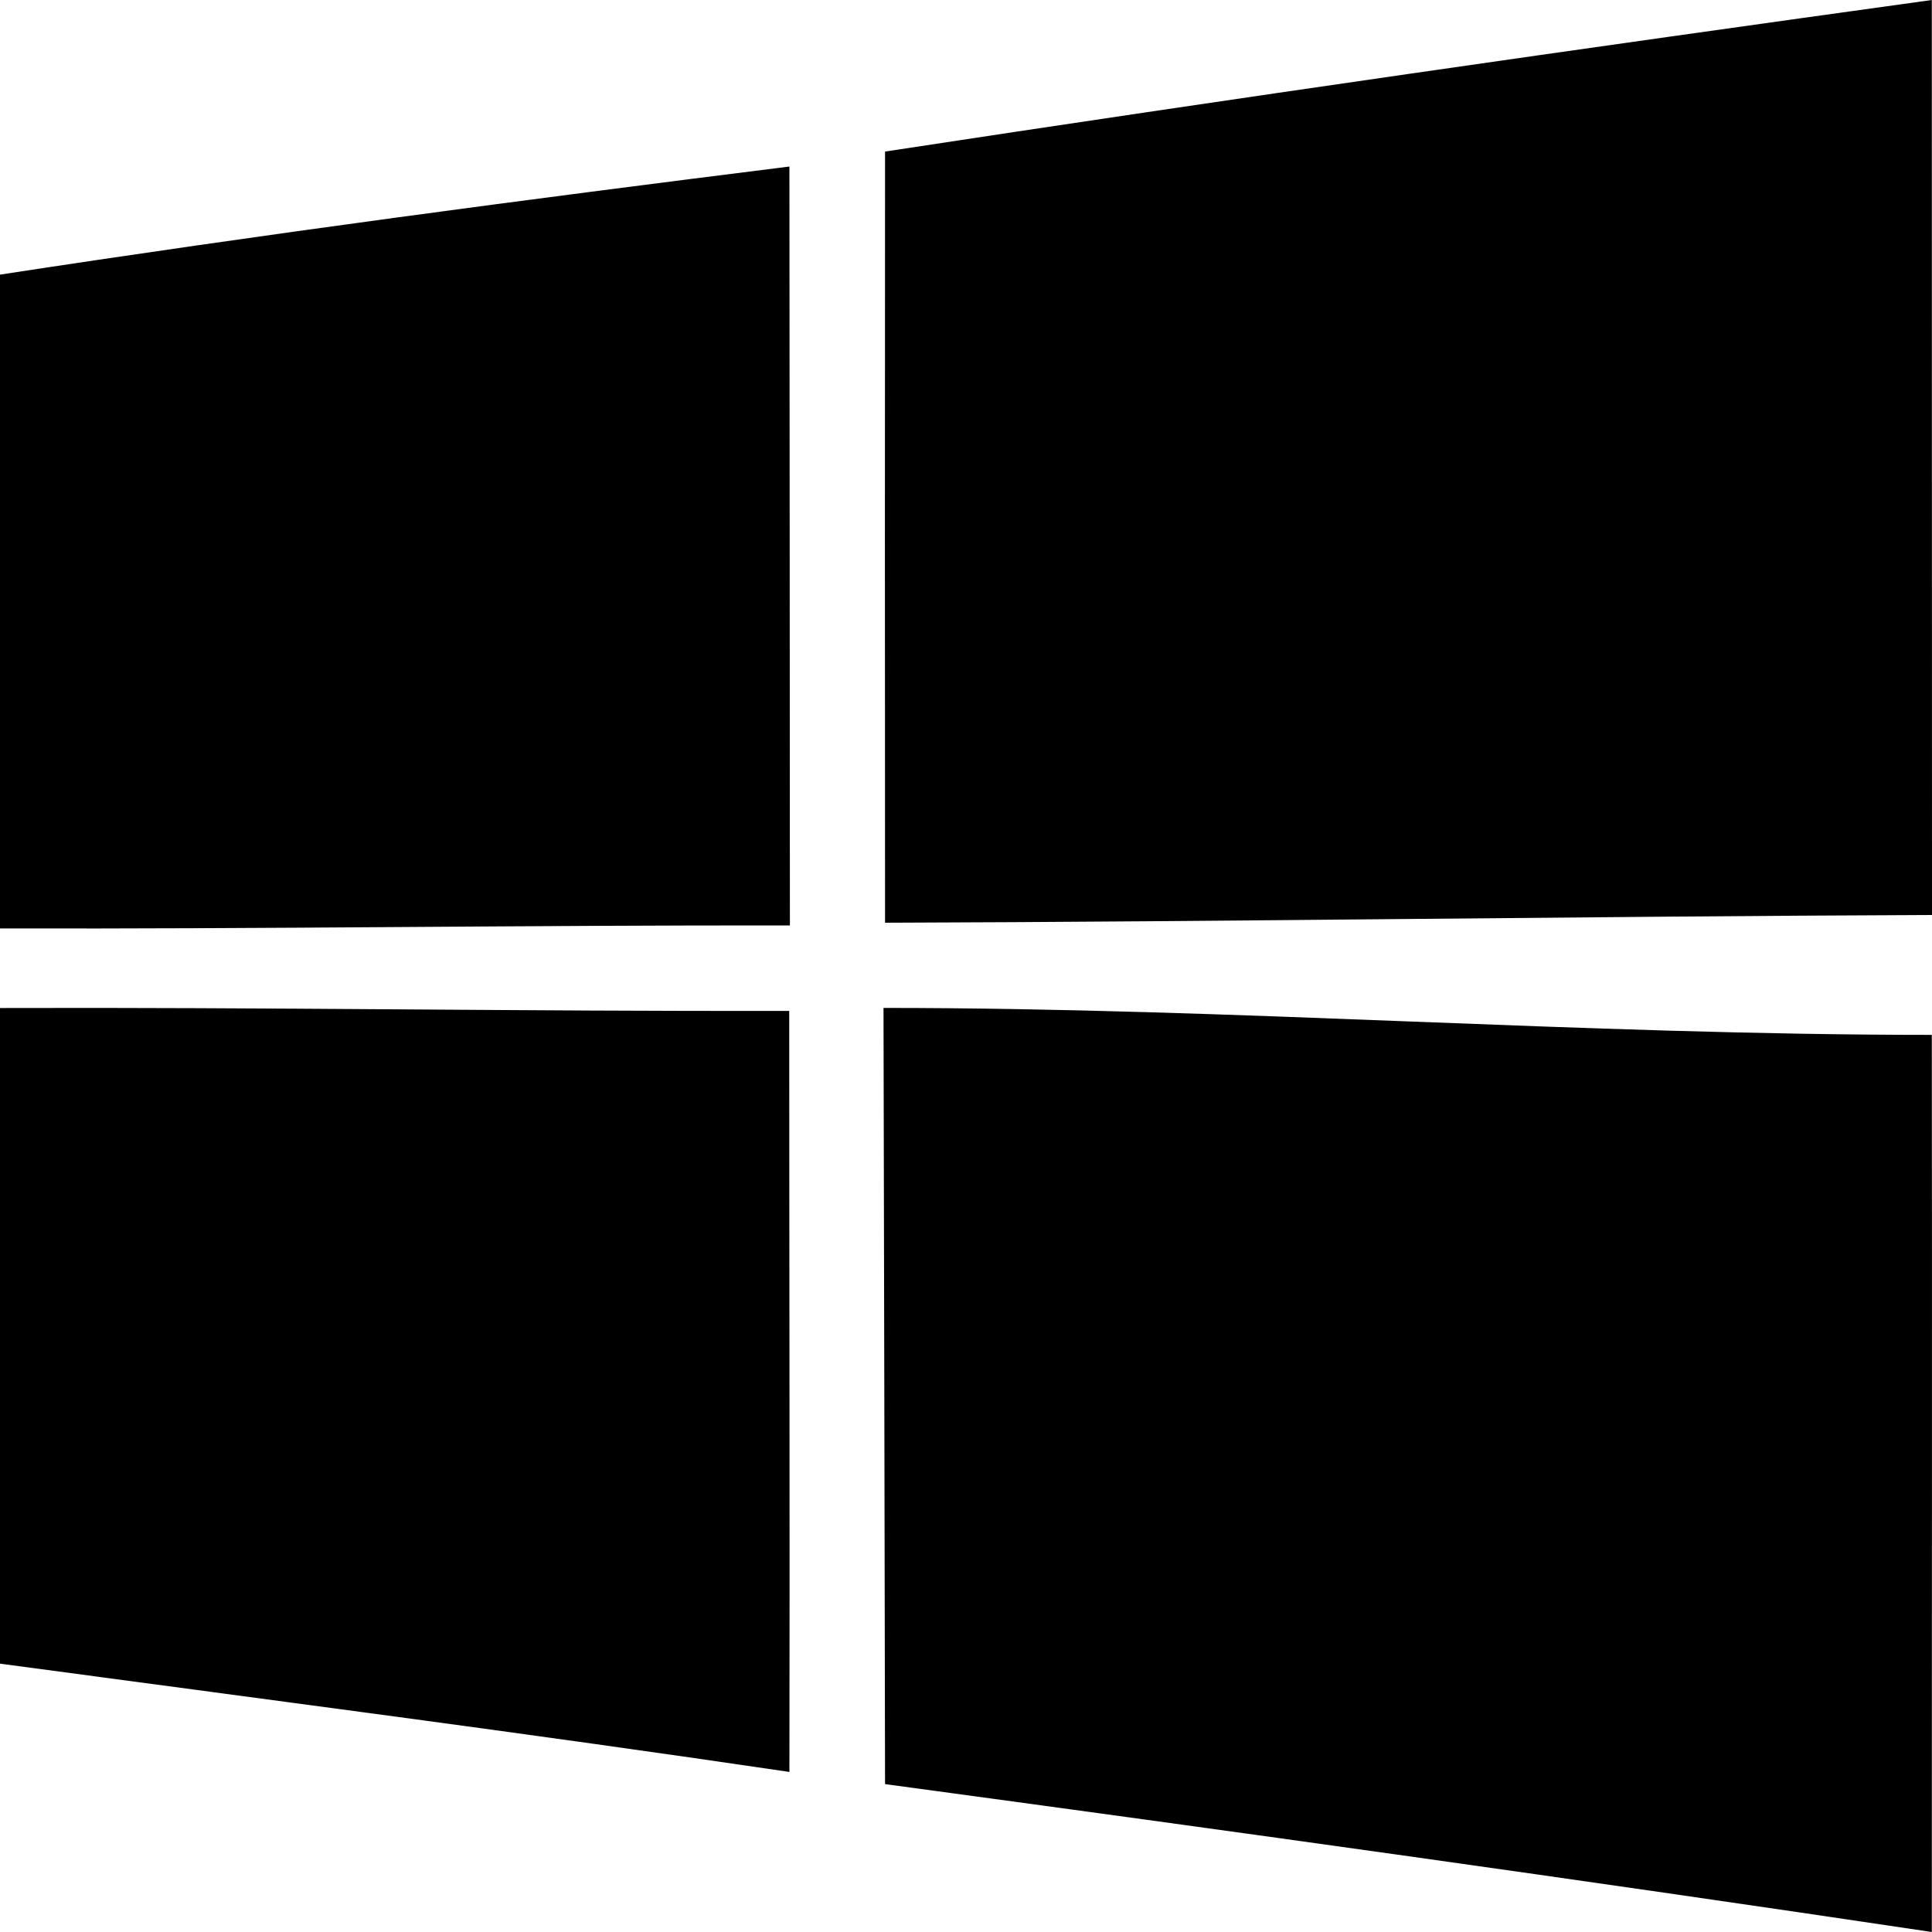
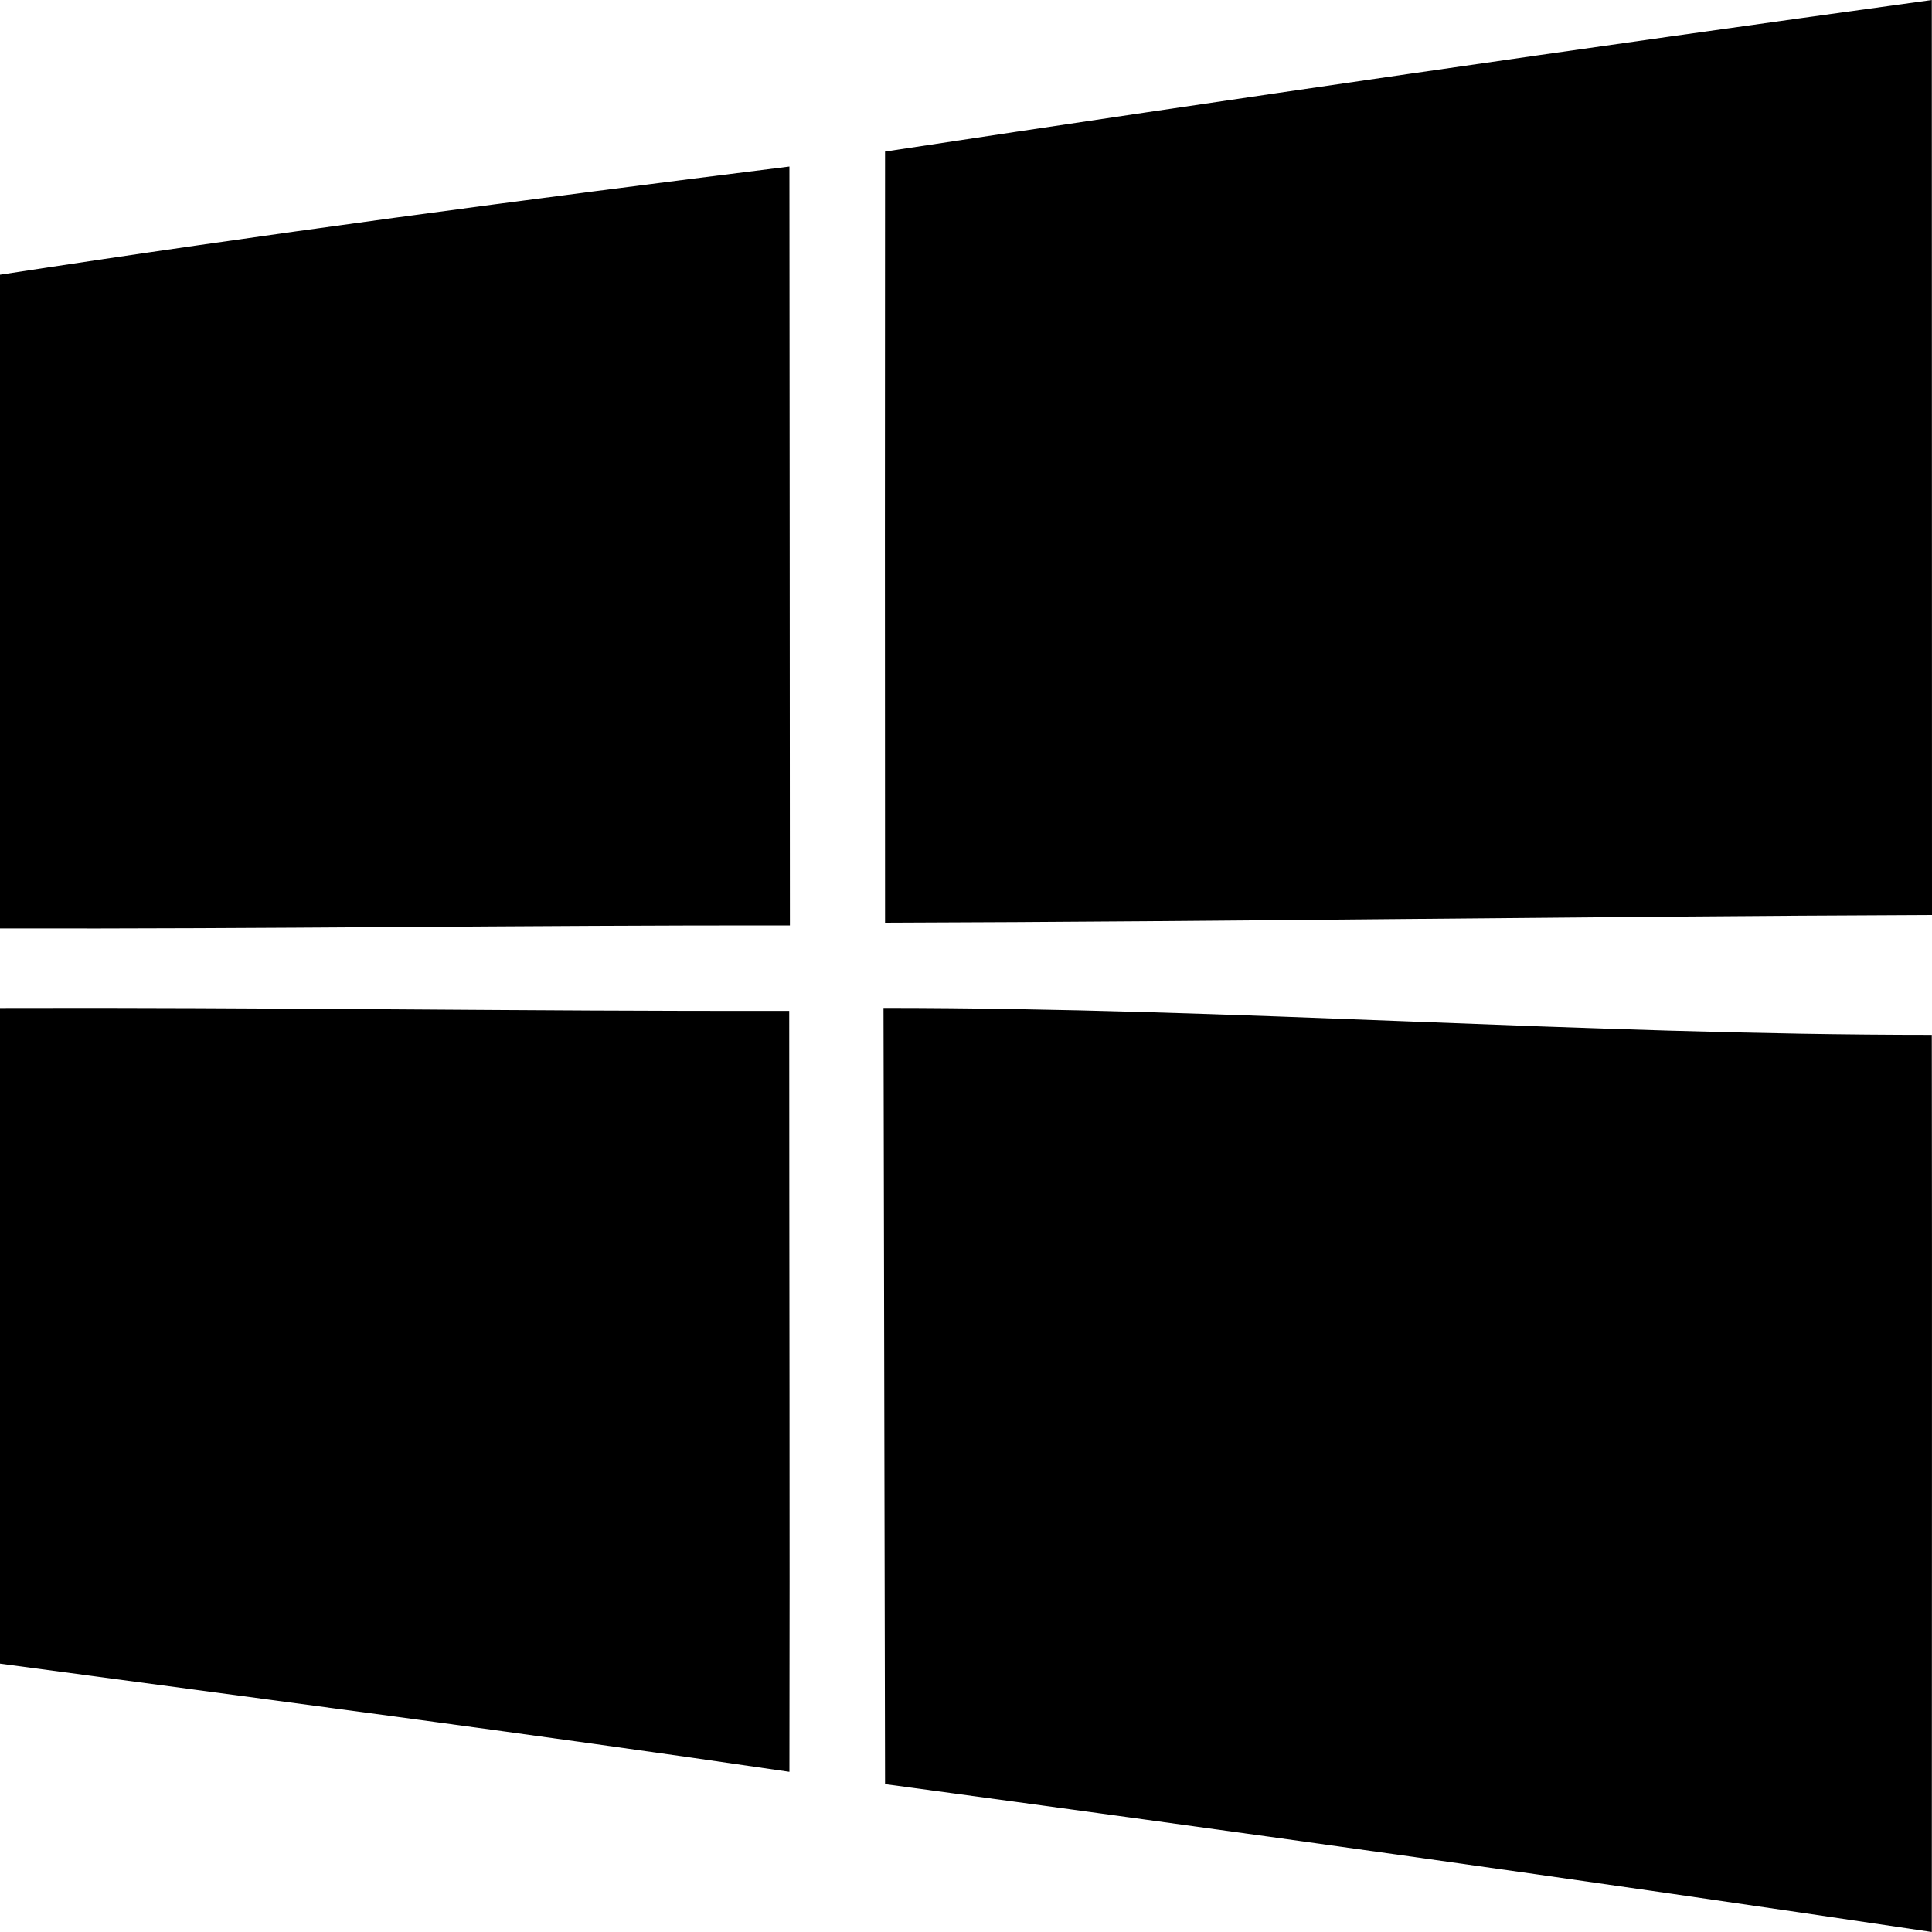
- <svg xmlns="http://www.w3.org/2000/svg" width="800px" height="800px" viewBox="0 0 20 20" version="1.1">
-   <defs>
- 
- </defs>
-   <g id="Page-1" stroke="none" stroke-width="1" fill="none" fill-rule="evenodd">
-     <g id="Dribbble-Light-Preview" transform="translate(-60, -7439)" fill="#000000">
-       <g id="icons" transform="translate(56, 160)">
-         <path d="M13.146,7289.434 C13.151,7291.433 13.157,7294.829 13.162,7297.469 C16.776,7297.958 20.39,7298.461 23.998,7299 C23.998,7295.849 24.002,7292.711 23.998,7289.713 C20.381,7289.713 16.765,7289.434 13.146,7289.434 M4,7289.435 L4,7296.222 C6.726,7296.589 9.452,7296.941 12.172,7297.343 C12.177,7294.717 12.17,7292.091 12.17,7289.465 C9.447,7289.47 6.724,7289.426 4,7289.435 M4,7281.843 L4,7288.611 C6.726,7288.618 9.452,7288.577 12.177,7288.58 C12.175,7285.96 12.175,7283.344 12.172,7280.724 C9.445,7281.065 6.717,7281.426 4,7281.843 M24,7288.472 C20.388,7288.486 16.776,7288.541 13.162,7288.552 C13.16,7285.889 13.16,7283.23 13.162,7280.569 C16.769,7280.018 20.384,7279.501 23.998,7279 C24,7282.158 23.998,7285.314 24,7288.472" id="windows-[#174]">
- 
- </path>
-       </g>
-     </g>
-   </g>
+ <svg xmlns="http://www.w3.org/2000/svg" width="800" height="800" viewBox="0 0 20 20">
+   <path fill-rule="evenodd" d="M9.146 10.434c.005 2 .01 5.395.016 8.035 3.614.489 7.228.992 10.836 1.531 0-3.151.004-6.289 0-9.287-3.617 0-7.233-.279-10.852-.279M0 10.435v6.787c2.726.367 5.452.72 8.172 1.12.005-2.625-.002-5.251-.002-7.877-2.723.005-5.446-.039-8.17-.03m0-7.592v6.768c2.726.007 5.452-.034 8.177-.031-.002-2.62-.002-5.236-.005-7.856-2.727.34-5.455.702-8.172 1.12m20 6.628c-3.612.014-7.224.069-10.838.08q-.003-3.993 0-7.983A792 792 0 0 1 19.998 0z" />
</svg>
